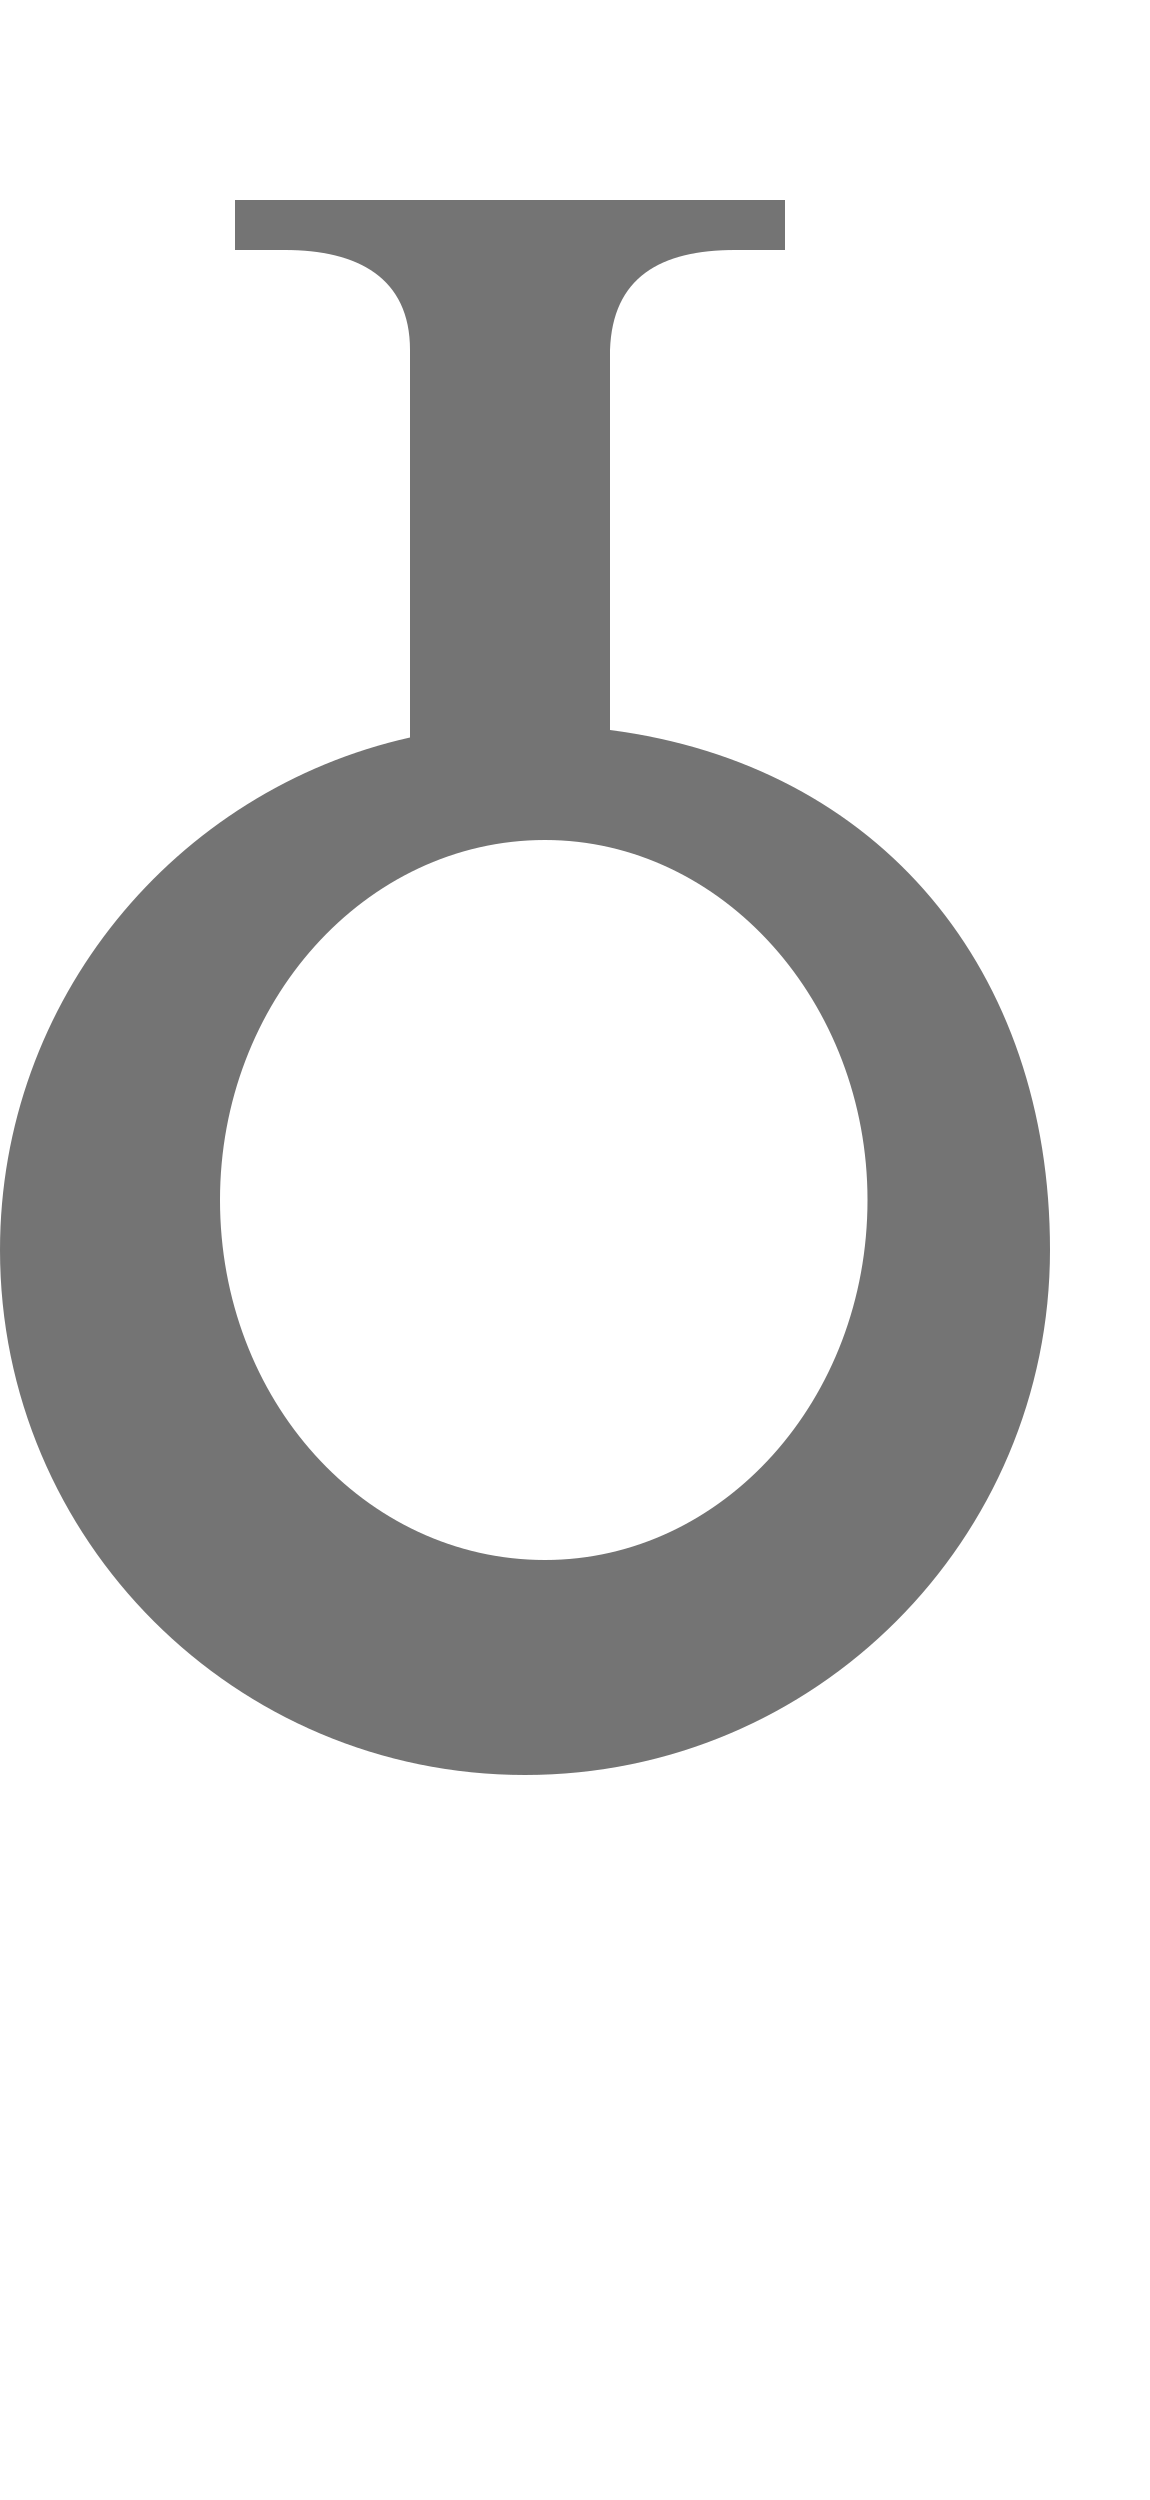
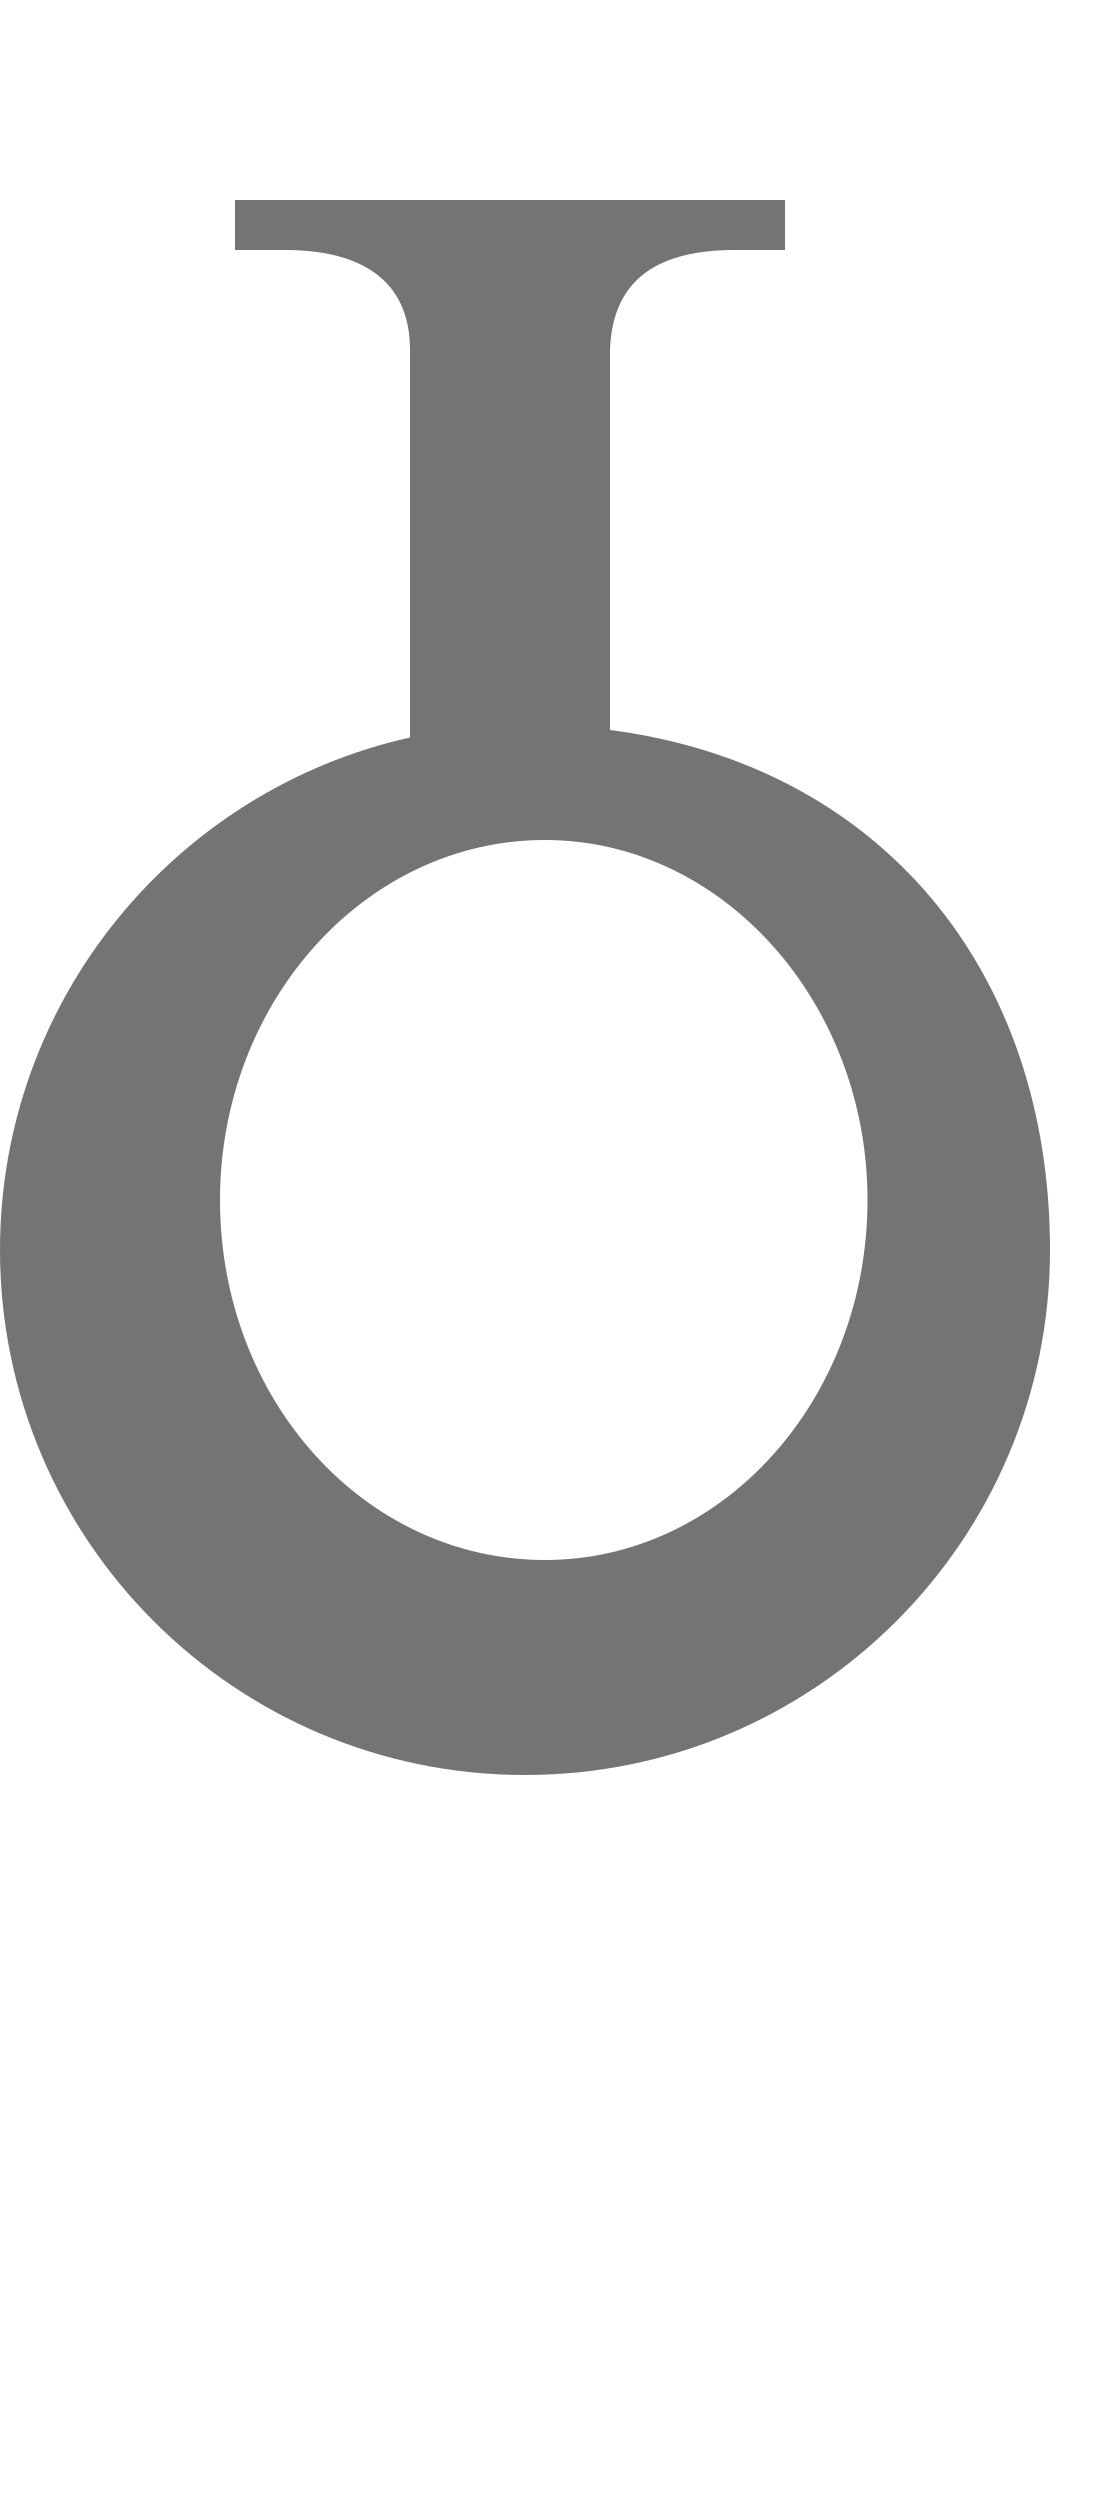
- <svg xmlns="http://www.w3.org/2000/svg" width="460mm" height="1000mm" viewBox="0 0 460 1000" version="1.1" id="svg1" xml:space="preserve">
+ <svg xmlns="http://www.w3.org/2000/svg" width="440mm" height="1000mm" viewBox="0 0 440 1000" version="1.1" id="svg1" xml:space="preserve">
  <defs id="defs1" />
  <path id="glyph_" style="fill:#747474;stroke-width:160;stroke-linecap:round;stroke-linejoin:round;paint-order:stroke markers fill" d="m 94,80 v 20 h 20 c 29,0 50,11 50,40 V 295 C 70,316 0,400 0,500 0,616 94,710 210,710 326,710 420,616 420,500 420,388 352,306 244,292 V 140 c 1,-29 20,-40 50,-40 h 20 V 80 Z m 124,256 c 71,0 129,65 129,144 0,80 -58,144 -129,144 C 146,624 88,560 88,480 88,401 146,336 218,336 Z" />
</svg>
